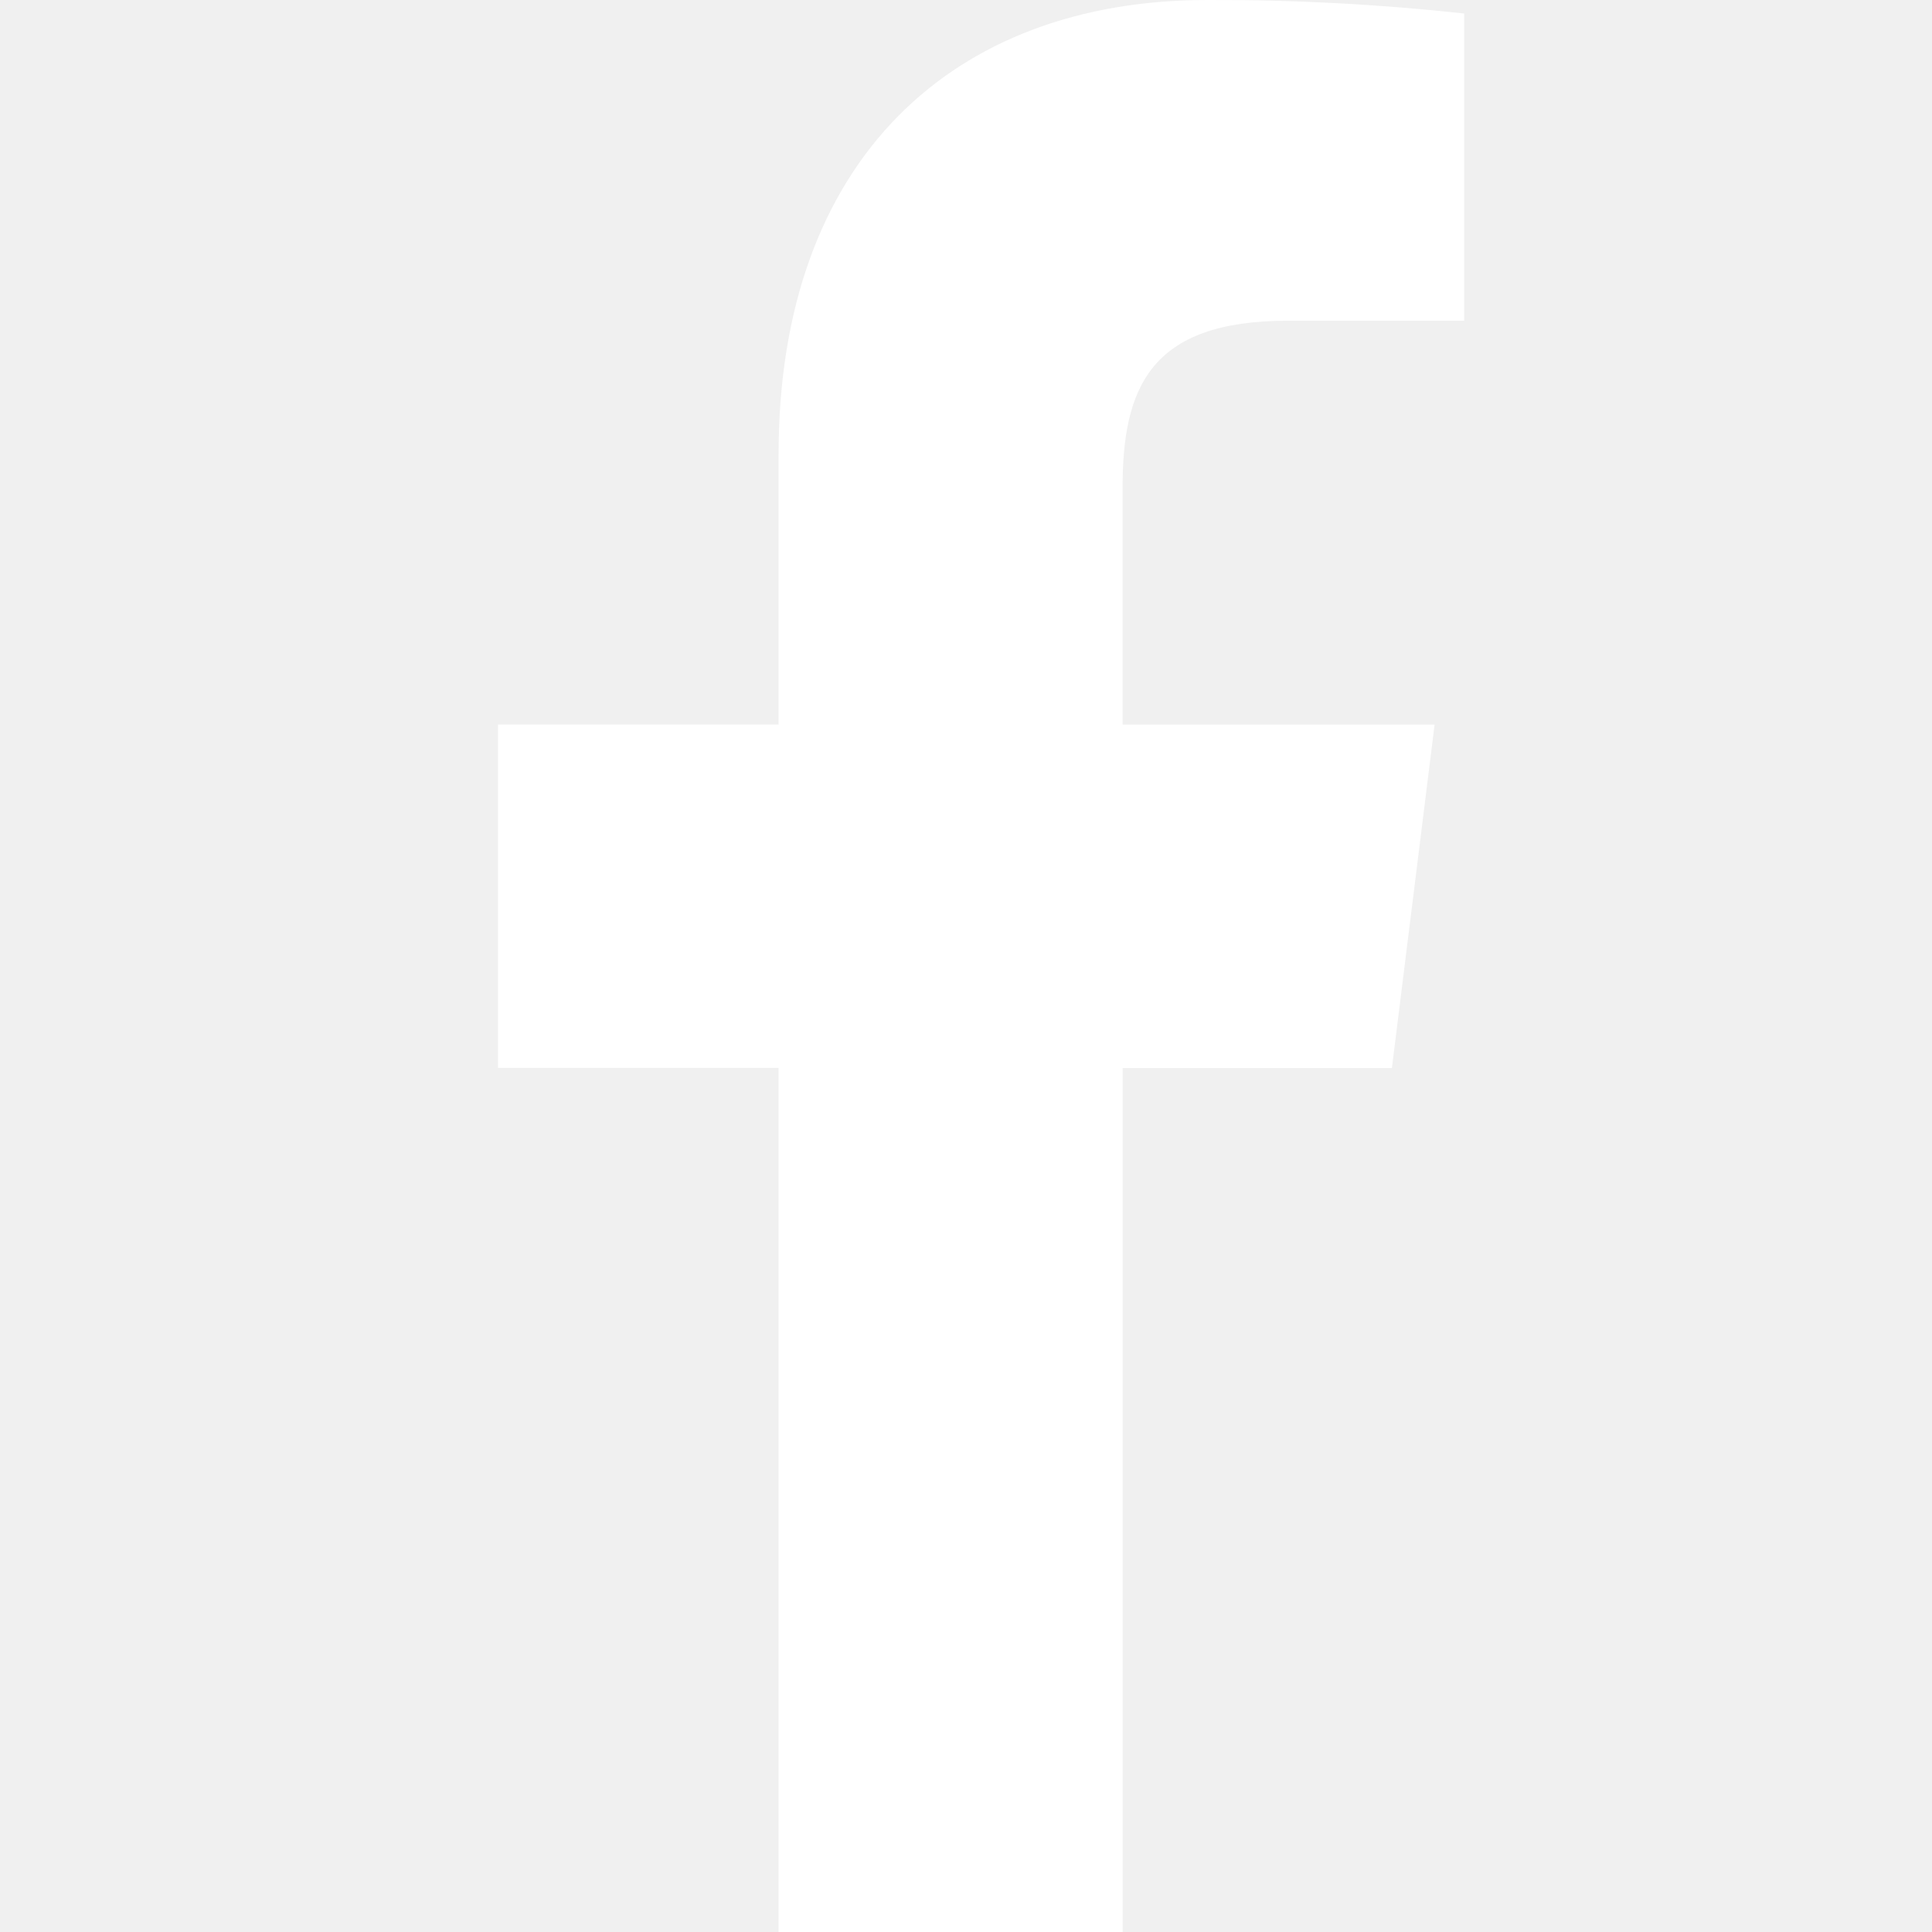
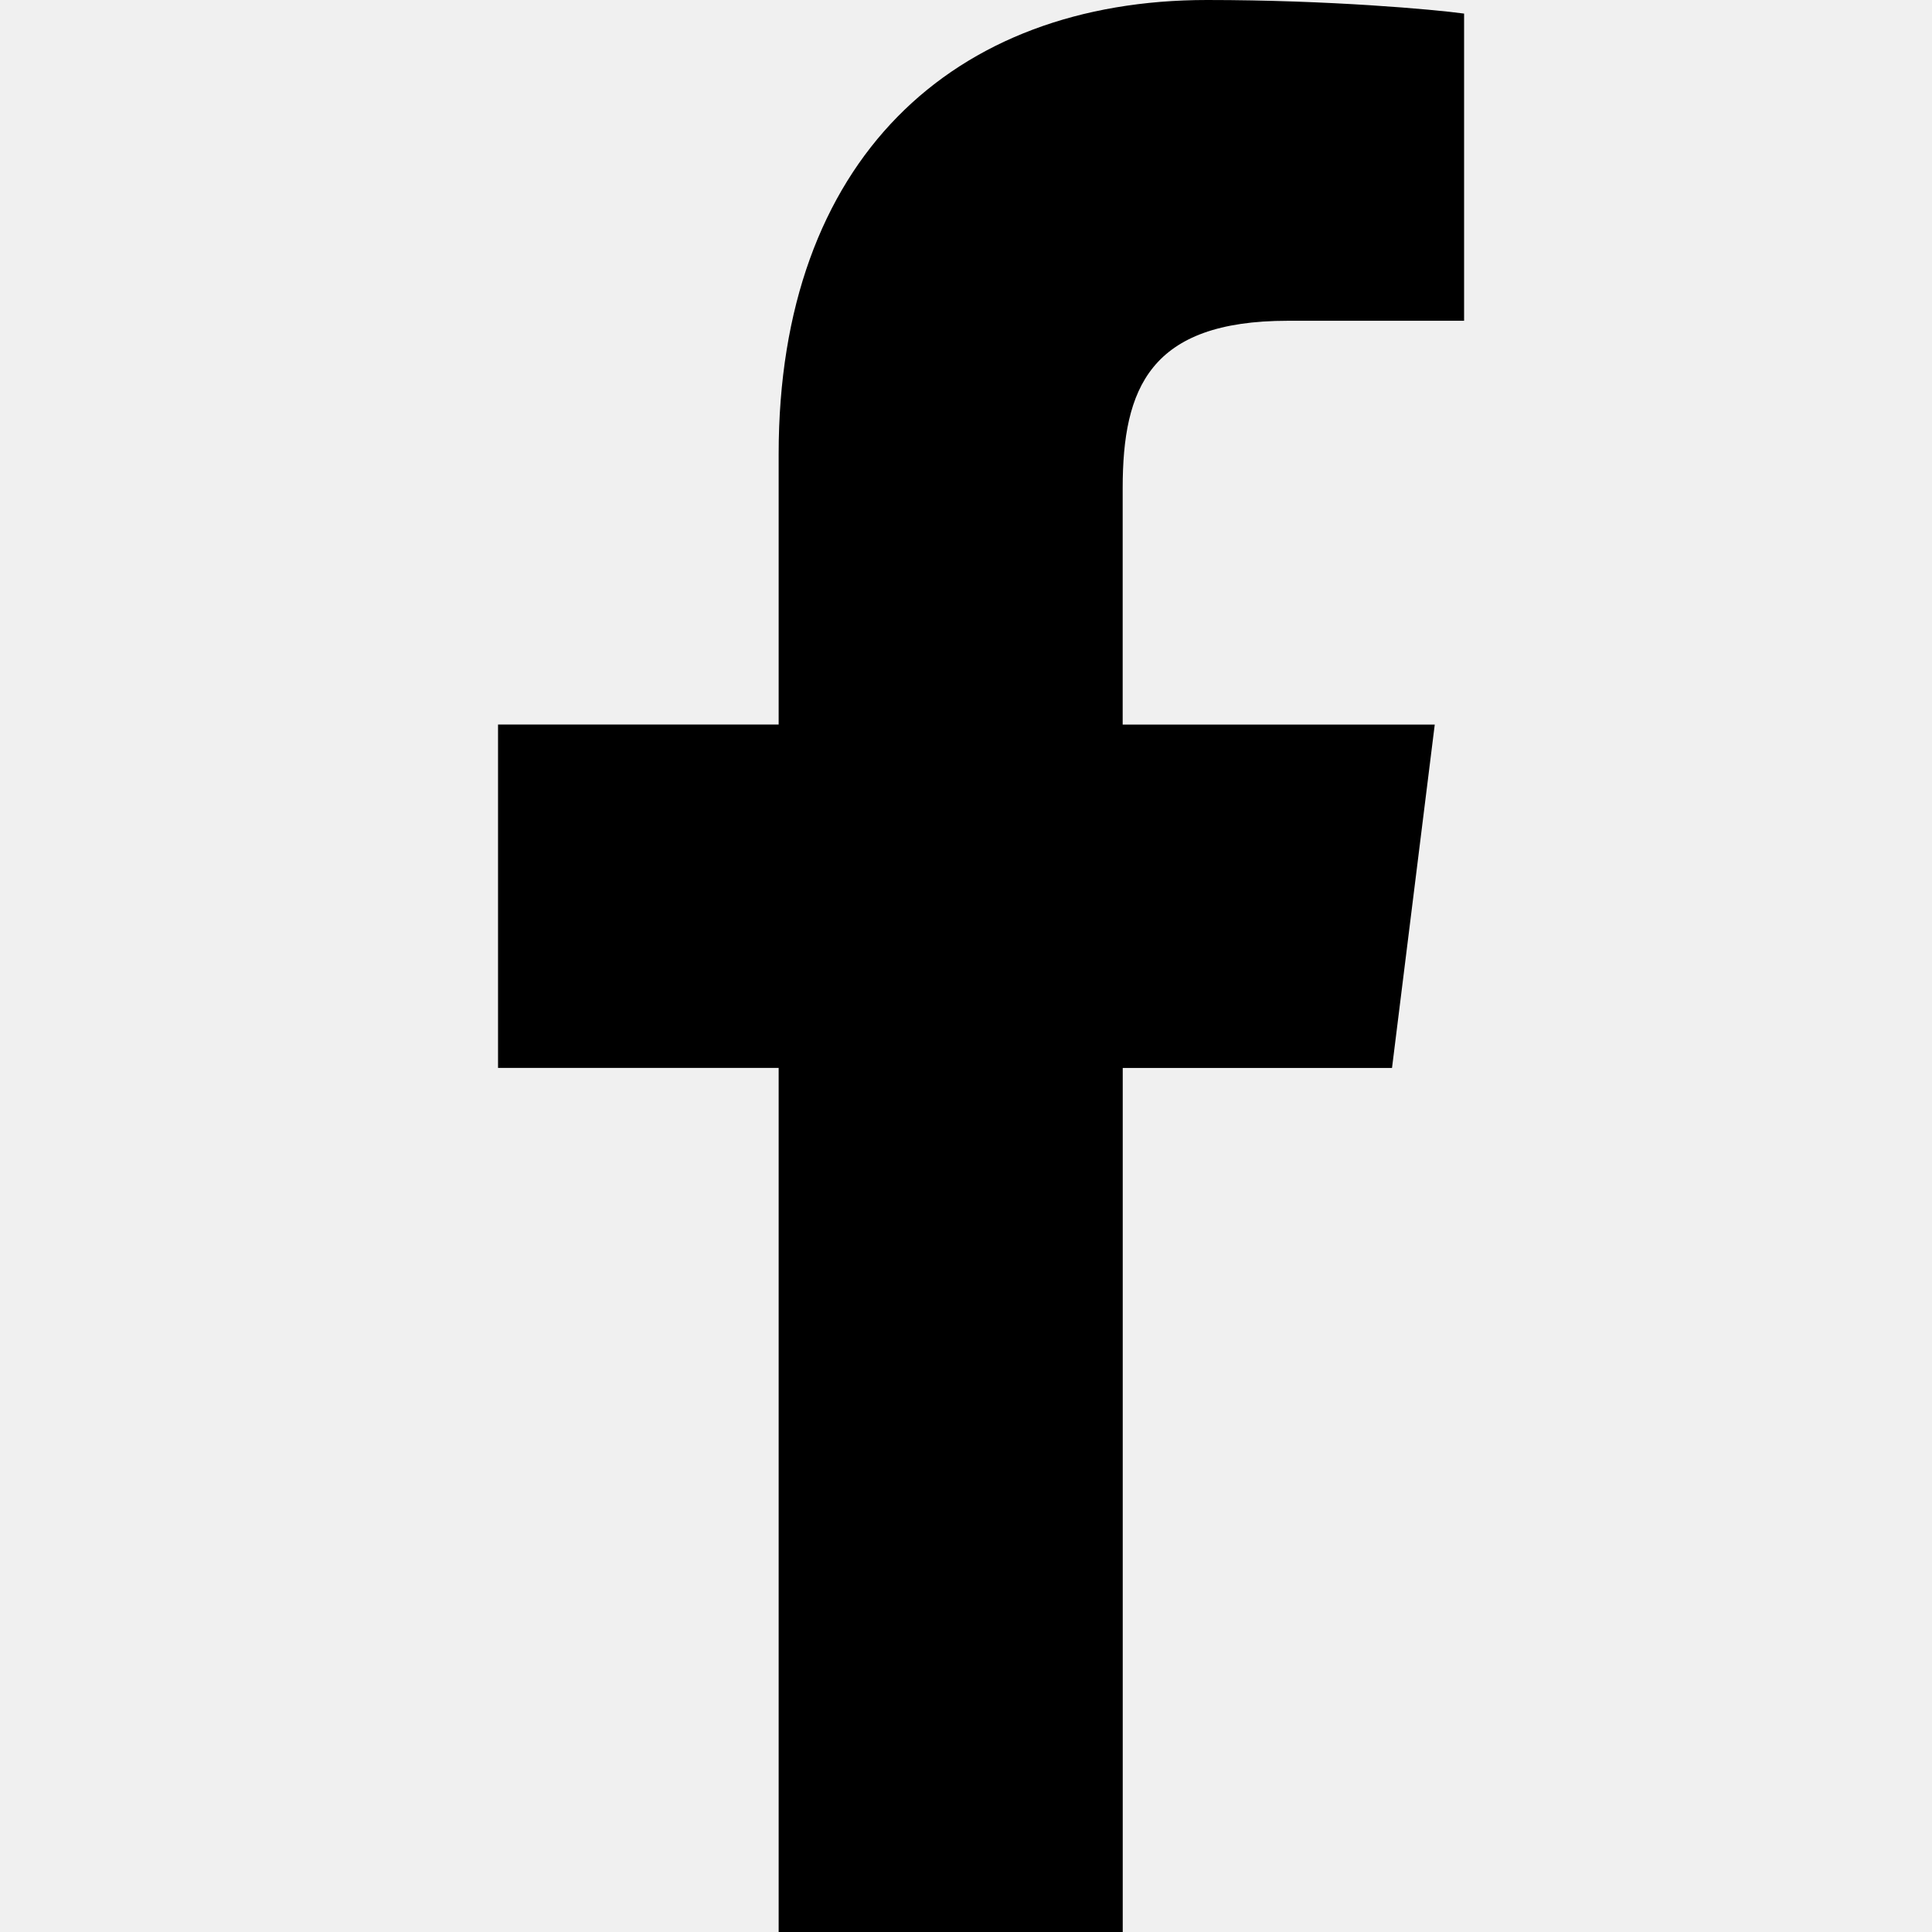
- <svg xmlns="http://www.w3.org/2000/svg" width="20" height="20" fill="none">
-   <g clip-path="url(#clip0)">
-     <path d="M13.33 3.32h1.827V.14a23.578 23.578 0 00-2.66-.14C9.864 0 8.06 1.656 8.06 4.7v2.8H5.156v3.555H8.06V20h3.562v-8.944h2.787l.442-3.555h-3.23V5.05c0-1.027.277-1.73 1.709-1.73z" fill="#fff" />
-   </g>
-   <defs>
-     <clipPath id="clip0">
-       <path fill="#fff" d="M0 0h20v20H0z" />
-     </clipPath>
-   </defs>
+ <svg xmlns="http://www.w3.org/2000/svg" version="1.1" width="32" height="32" viewBox="0 0 32 32">
+   <path d="M21.329 5.313h2.921v-5.088c-0.504-0.069-2.237-0.225-4.256-0.225-4.212 0-7.097 2.649-7.097 7.519v4.481h-4.648v5.688h4.648v14.312h5.699v-14.311h4.46l0.708-5.688h-5.169v-3.919c0.001-1.644 0.444-2.769 2.735-2.769z" />
</svg>
